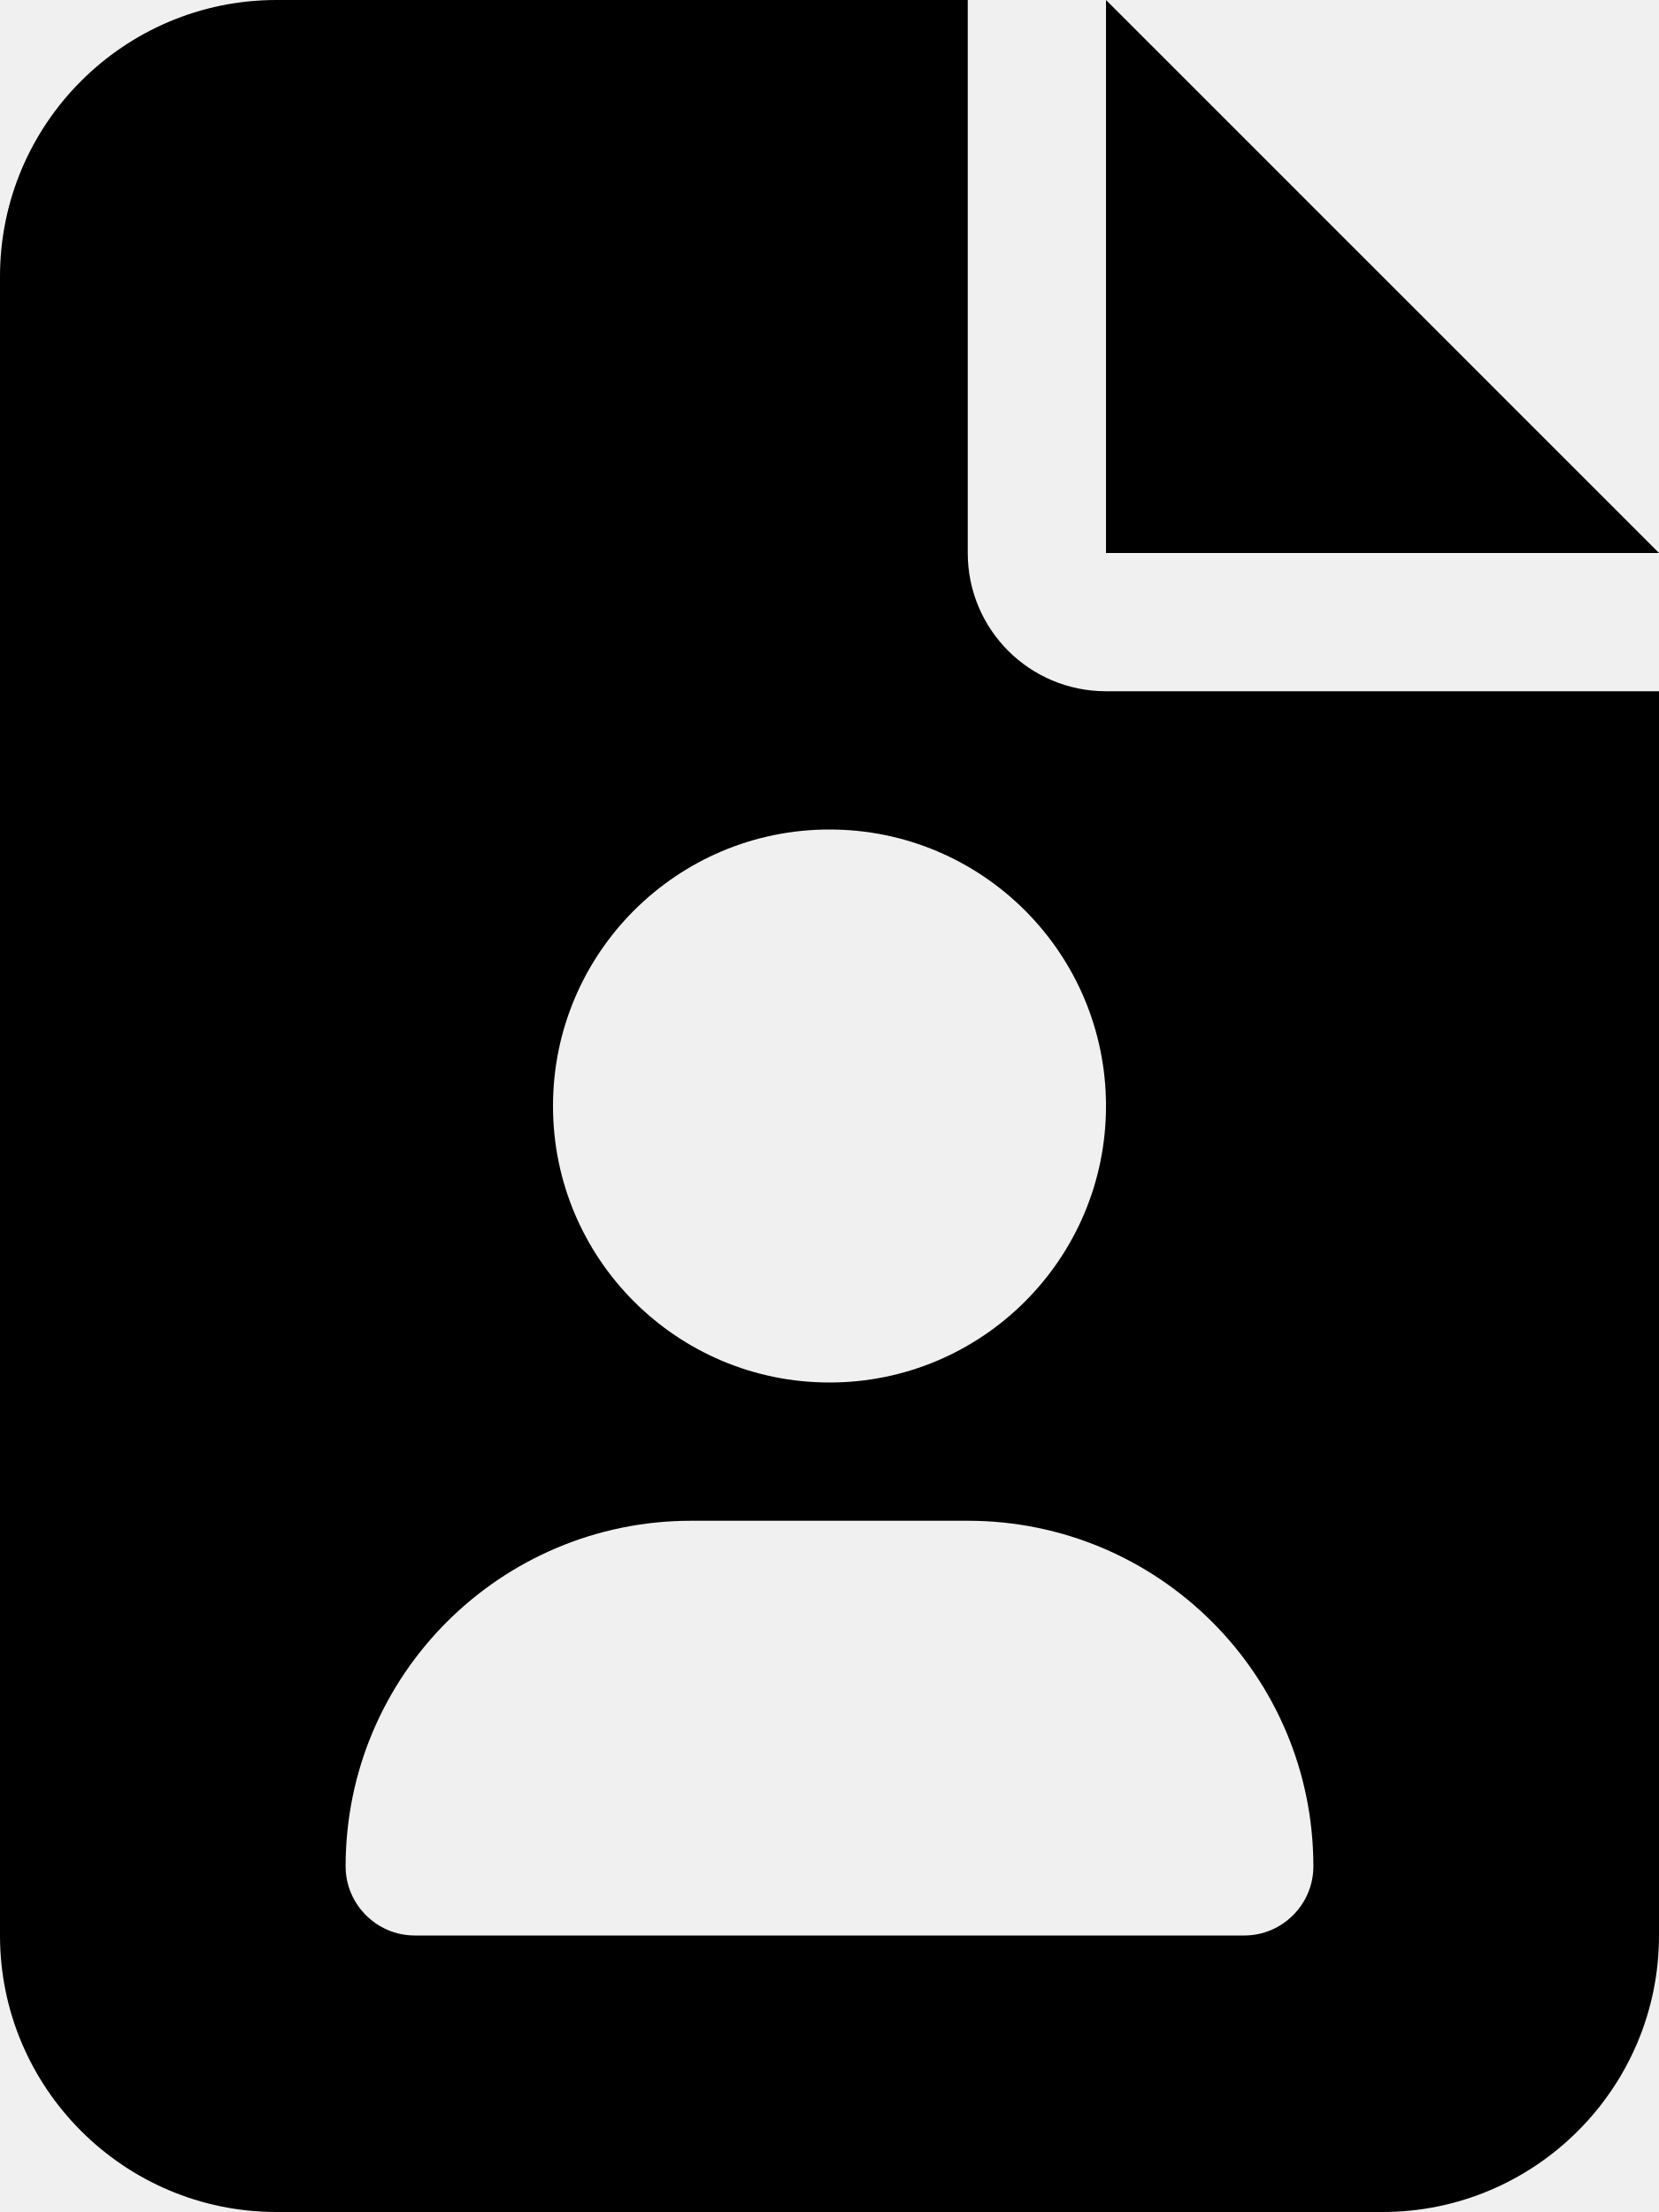
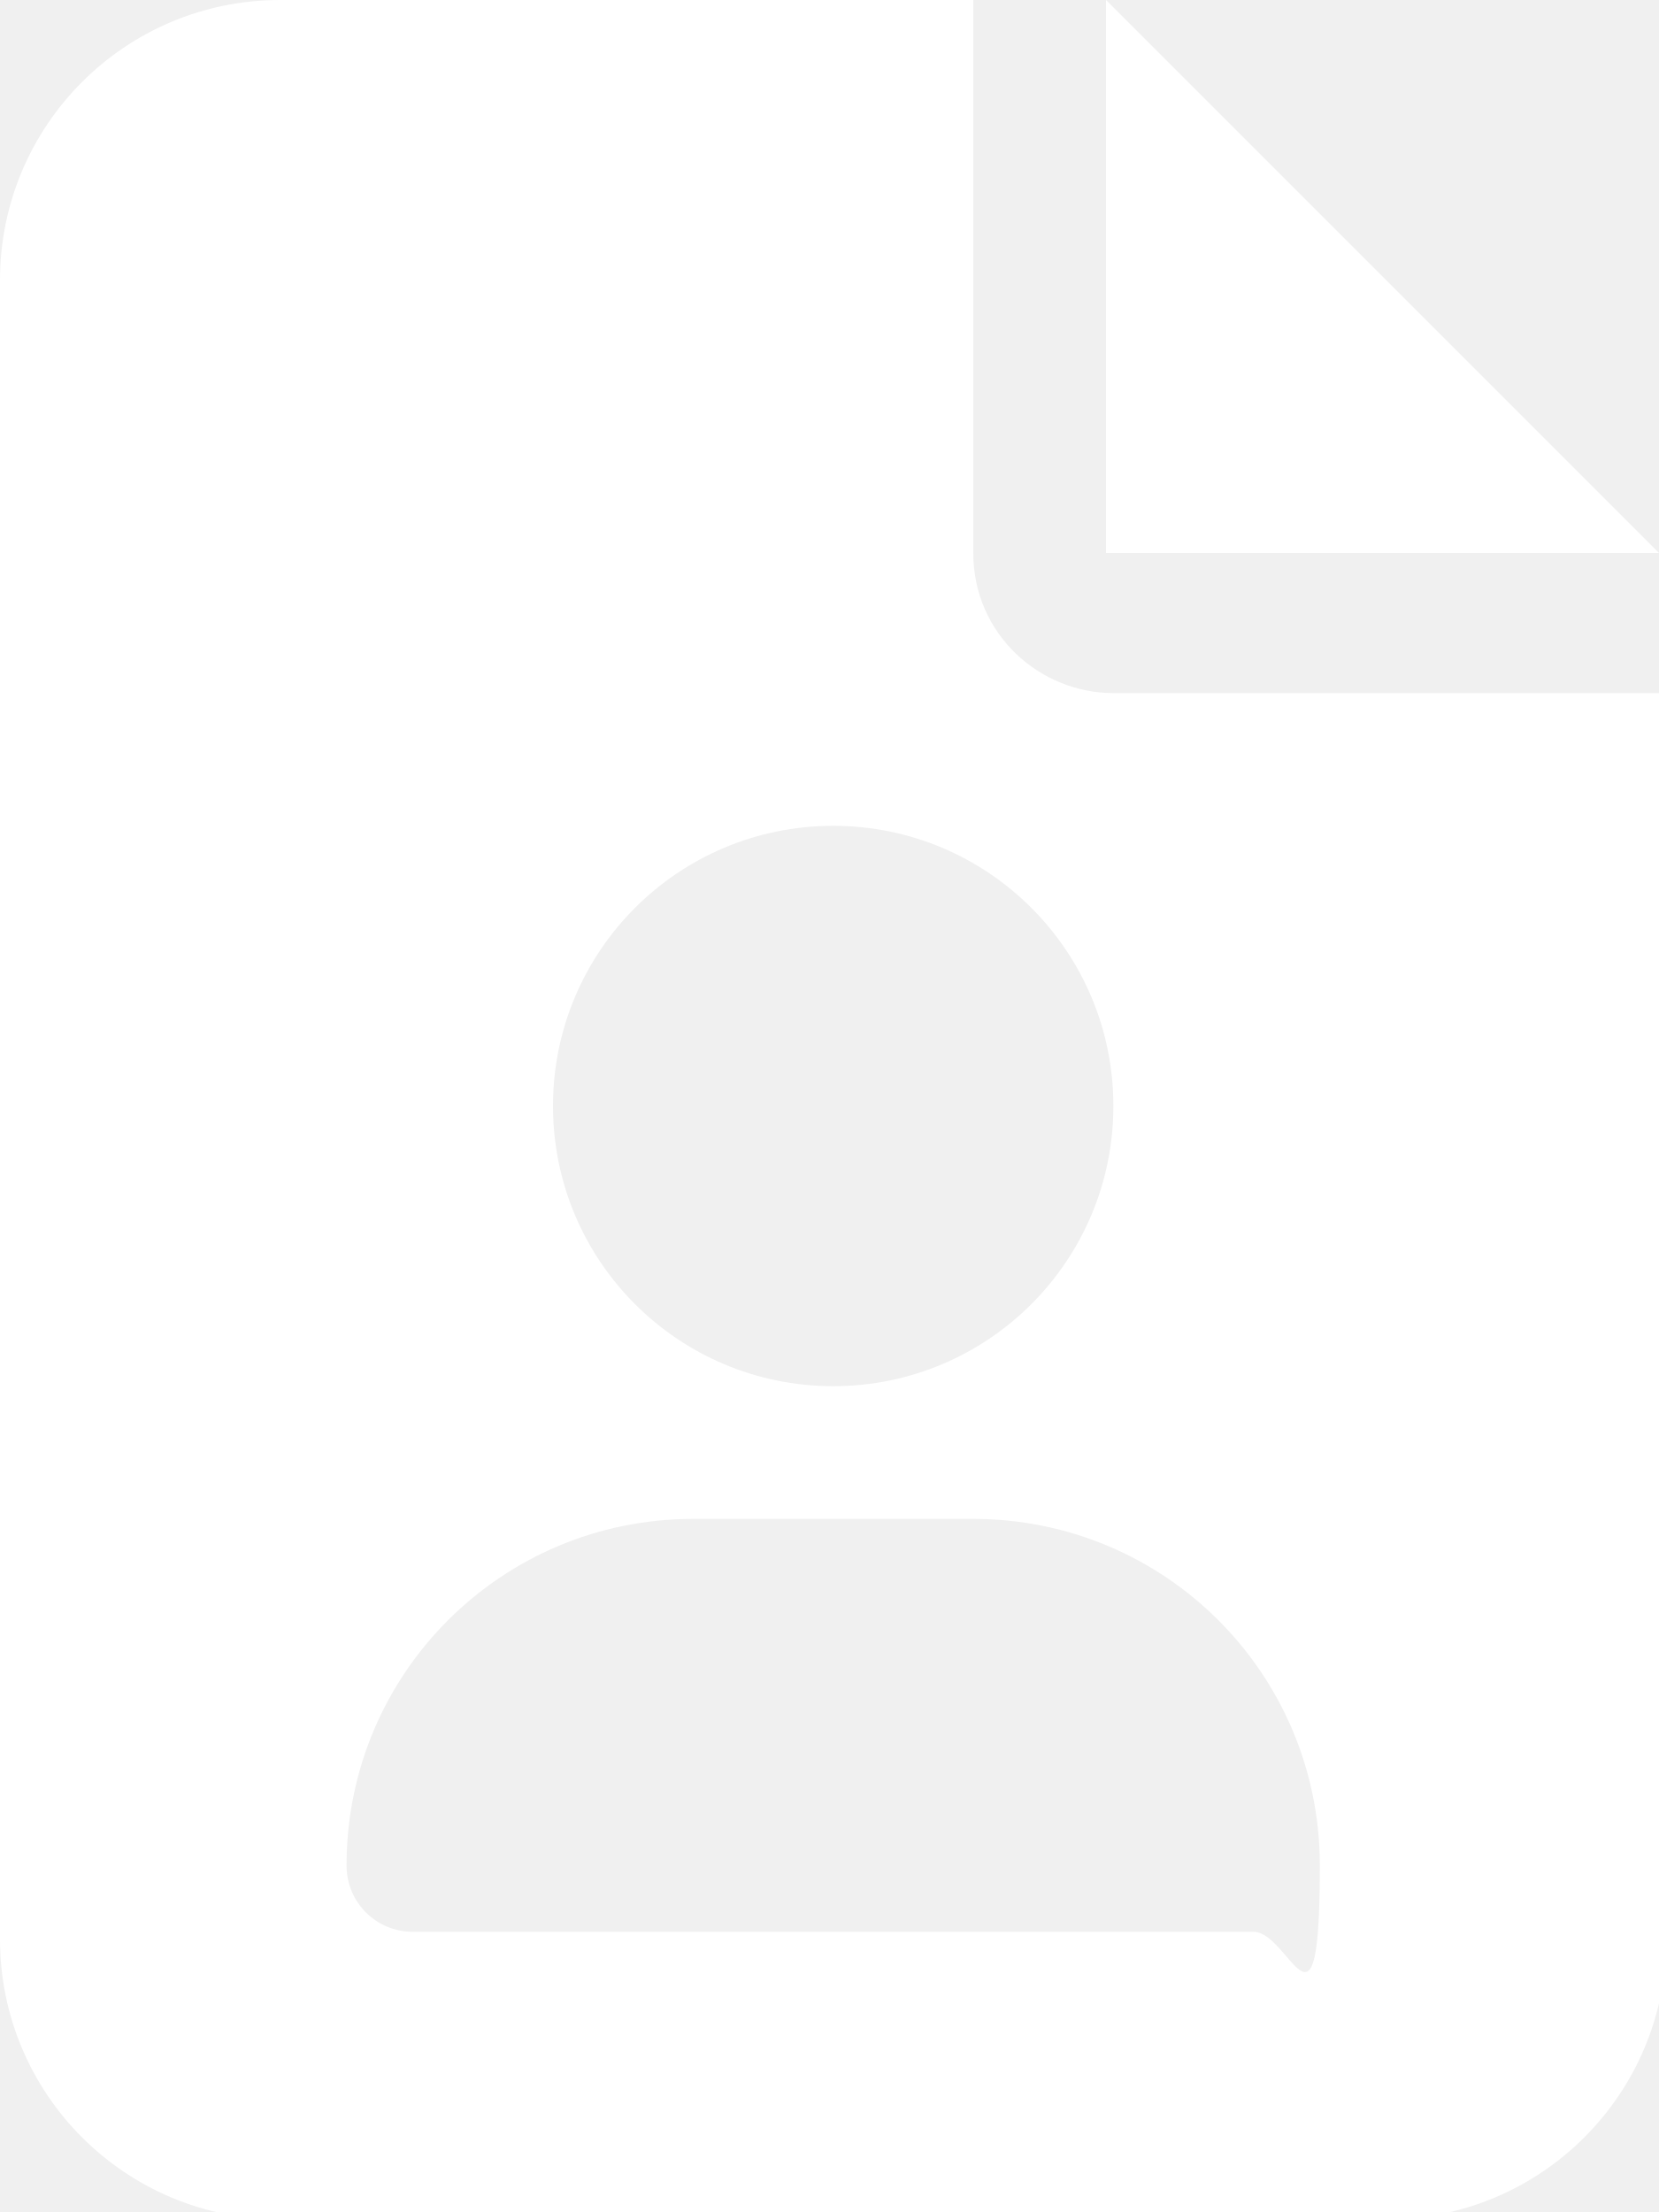
- <svg xmlns="http://www.w3.org/2000/svg" viewBox="0 0 384 512">
-   <path d="M64 0C28.7 0 0 28.7 0 64V448c0 35.3 28.7 64 64 64H320c35.3 0 64-28.7 64-64V160H256c-17.7 0-32-14.3-32-32V0H64zM256 0V128H384L256 0zM128 256a64 64 0 1 1 128 0 64 64 0 1 1 -128 0zM80 432c0-44.2 35.8-80 80-80h64c44.2 0 80 35.8 80 80c0 8.8-7.2 16-16 16H96c-8.8 0-16-7.2-16-16z" />
+ <svg xmlns="http://www.w3.org/2000/svg" id="Layer_1" version="1.1" viewBox="0 0 22.5 30">
+   <defs>
+     <style>
+       .st0 {
+         fill: #fff;
+       }
+     </style>
+   </defs>
+   <path class="st0" d="M3.8,0C1.7,0,0,1.7,0,3.8v22.5c0,2.1,1.7,3.8,3.8,3.8h15c2.1,0,3.8-1.7,3.8-3.8V9.4h-7.5c-1,0-1.9-.8-1.9-1.9V0H3.8ZM15,0v7.5h7.5L15,0ZM7.5,15c0-2.1,1.7-3.8,3.8-3.8s3.8,1.7,3.8,3.8-1.7,3.8-3.8,3.8-3.8-1.7-3.8-3.8ZM4.7,25.3c0-2.6,2.1-4.7,4.7-4.7h3.8c2.6,0,4.7,2.1,4.7,4.7s-.4.9-.9.9H5.6c-.5,0-.9-.4-.9-.9Z" />
</svg>
